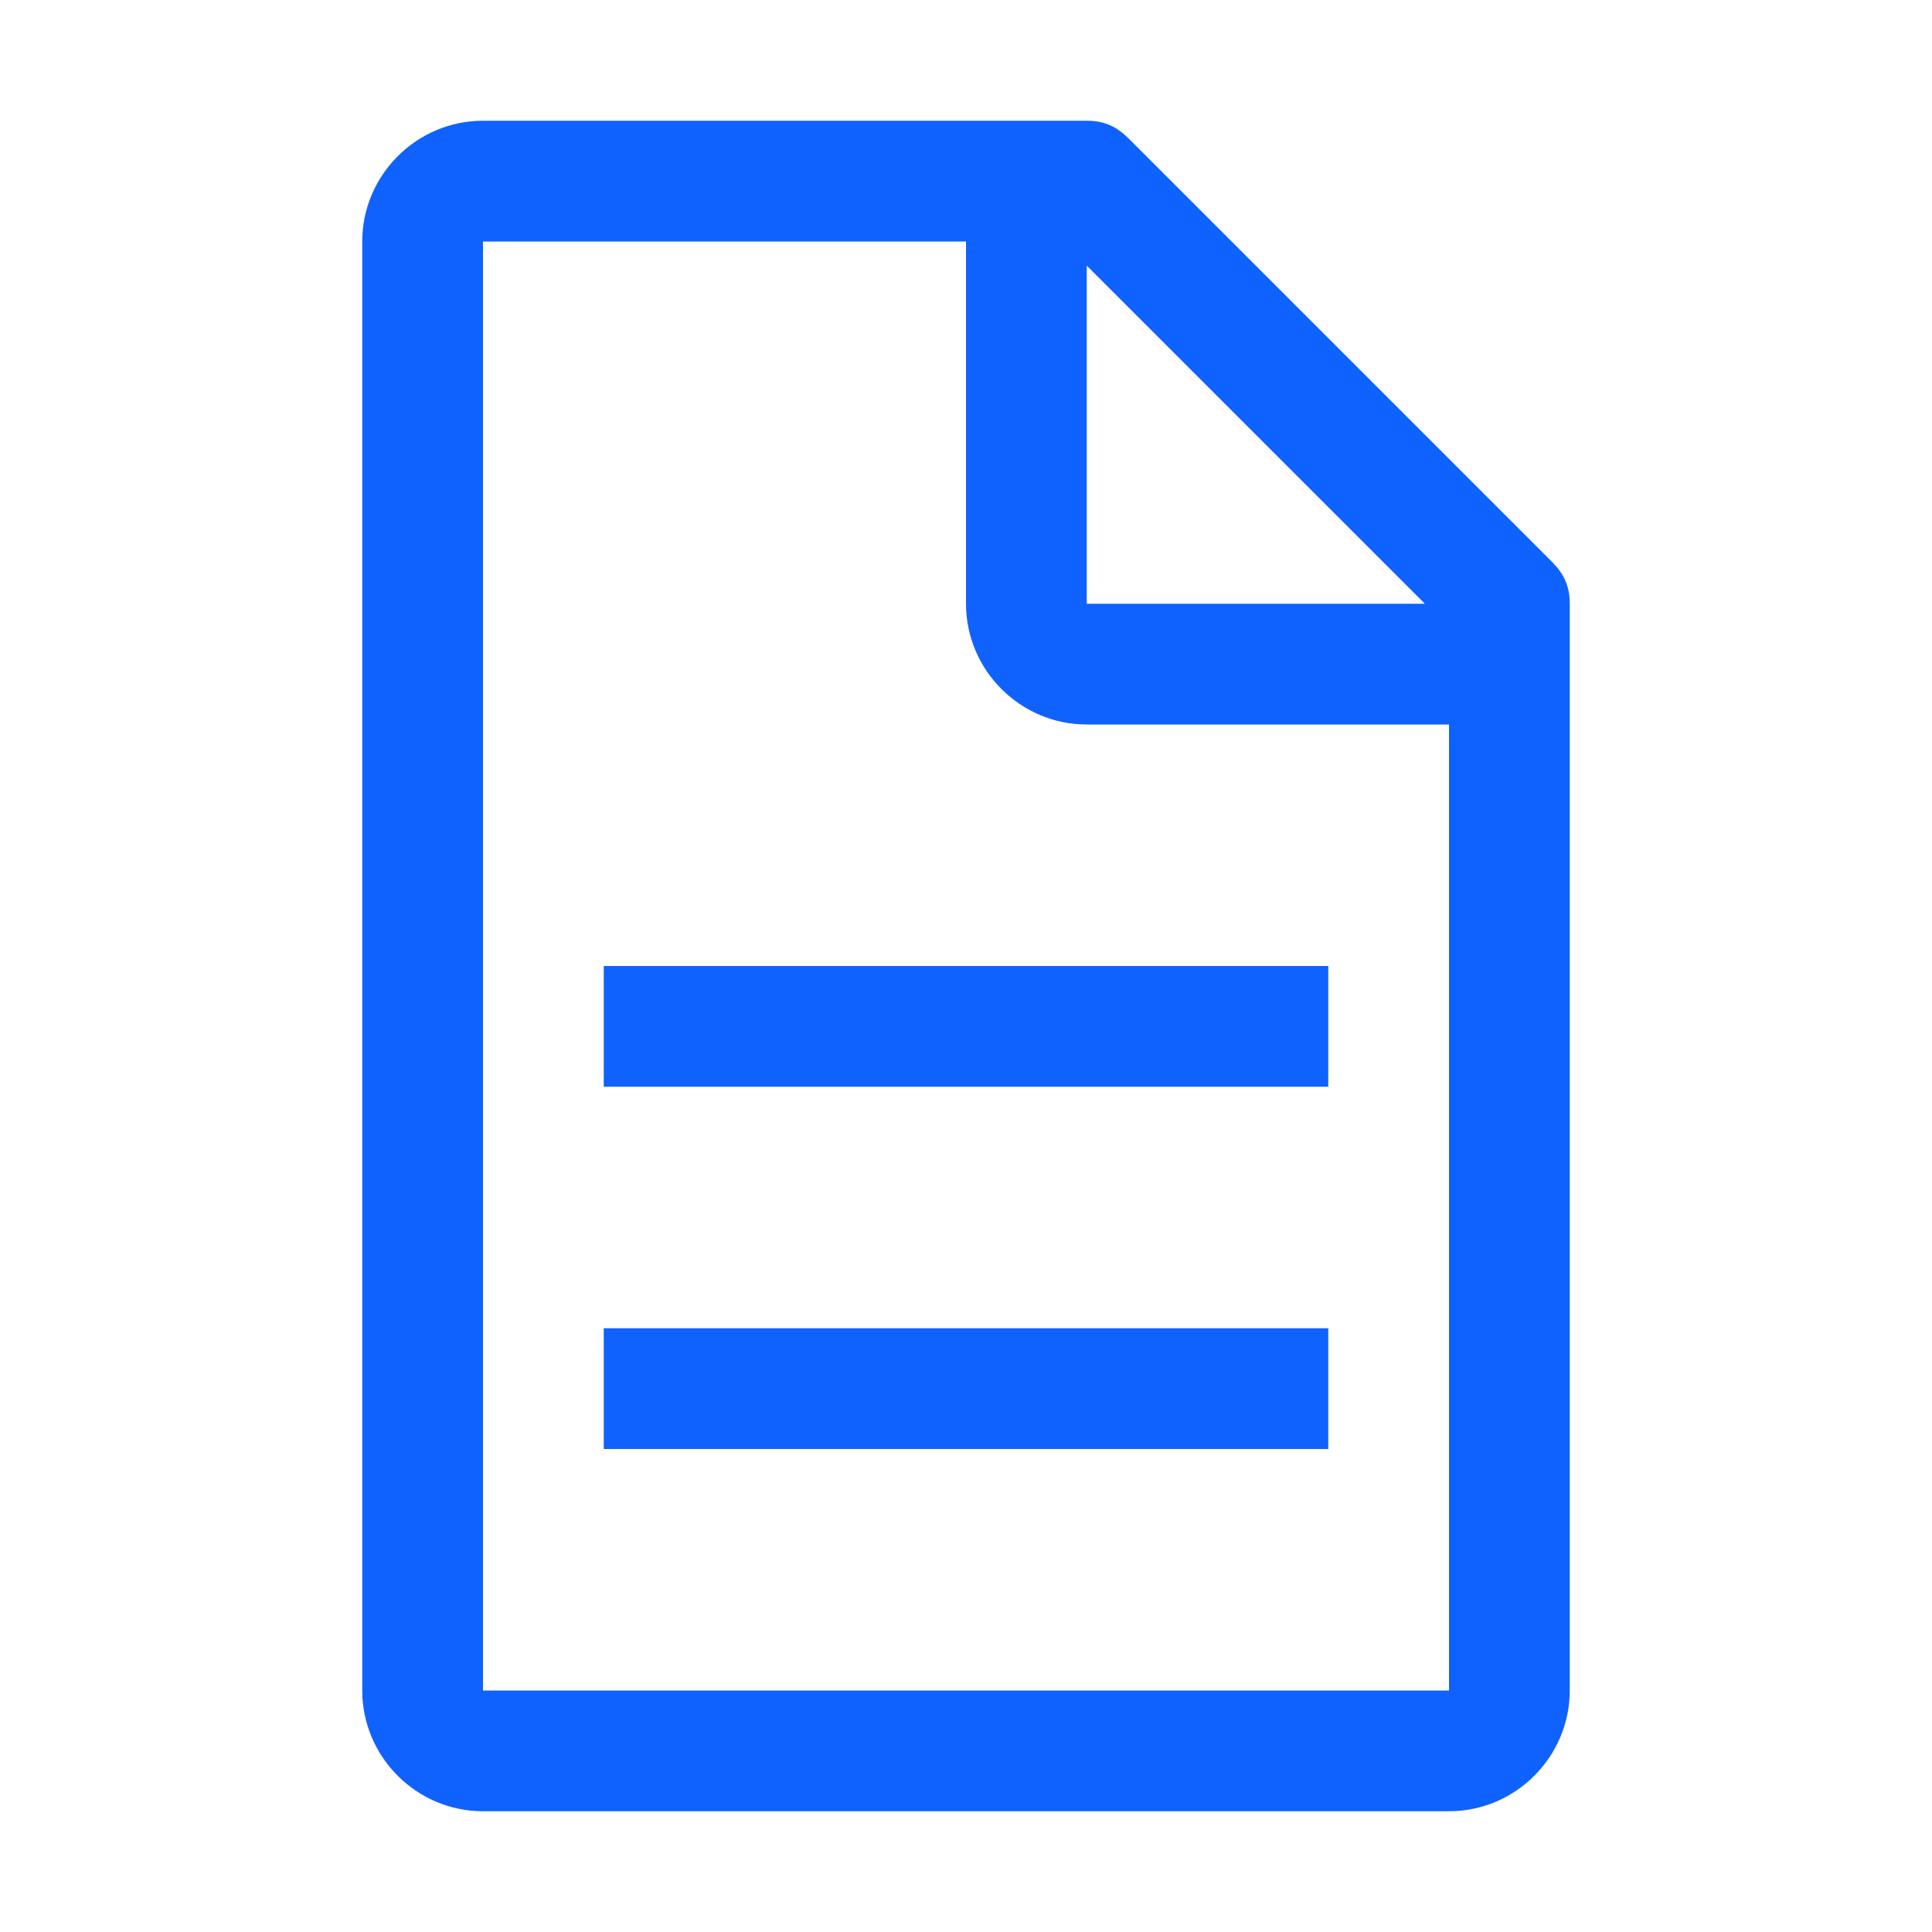
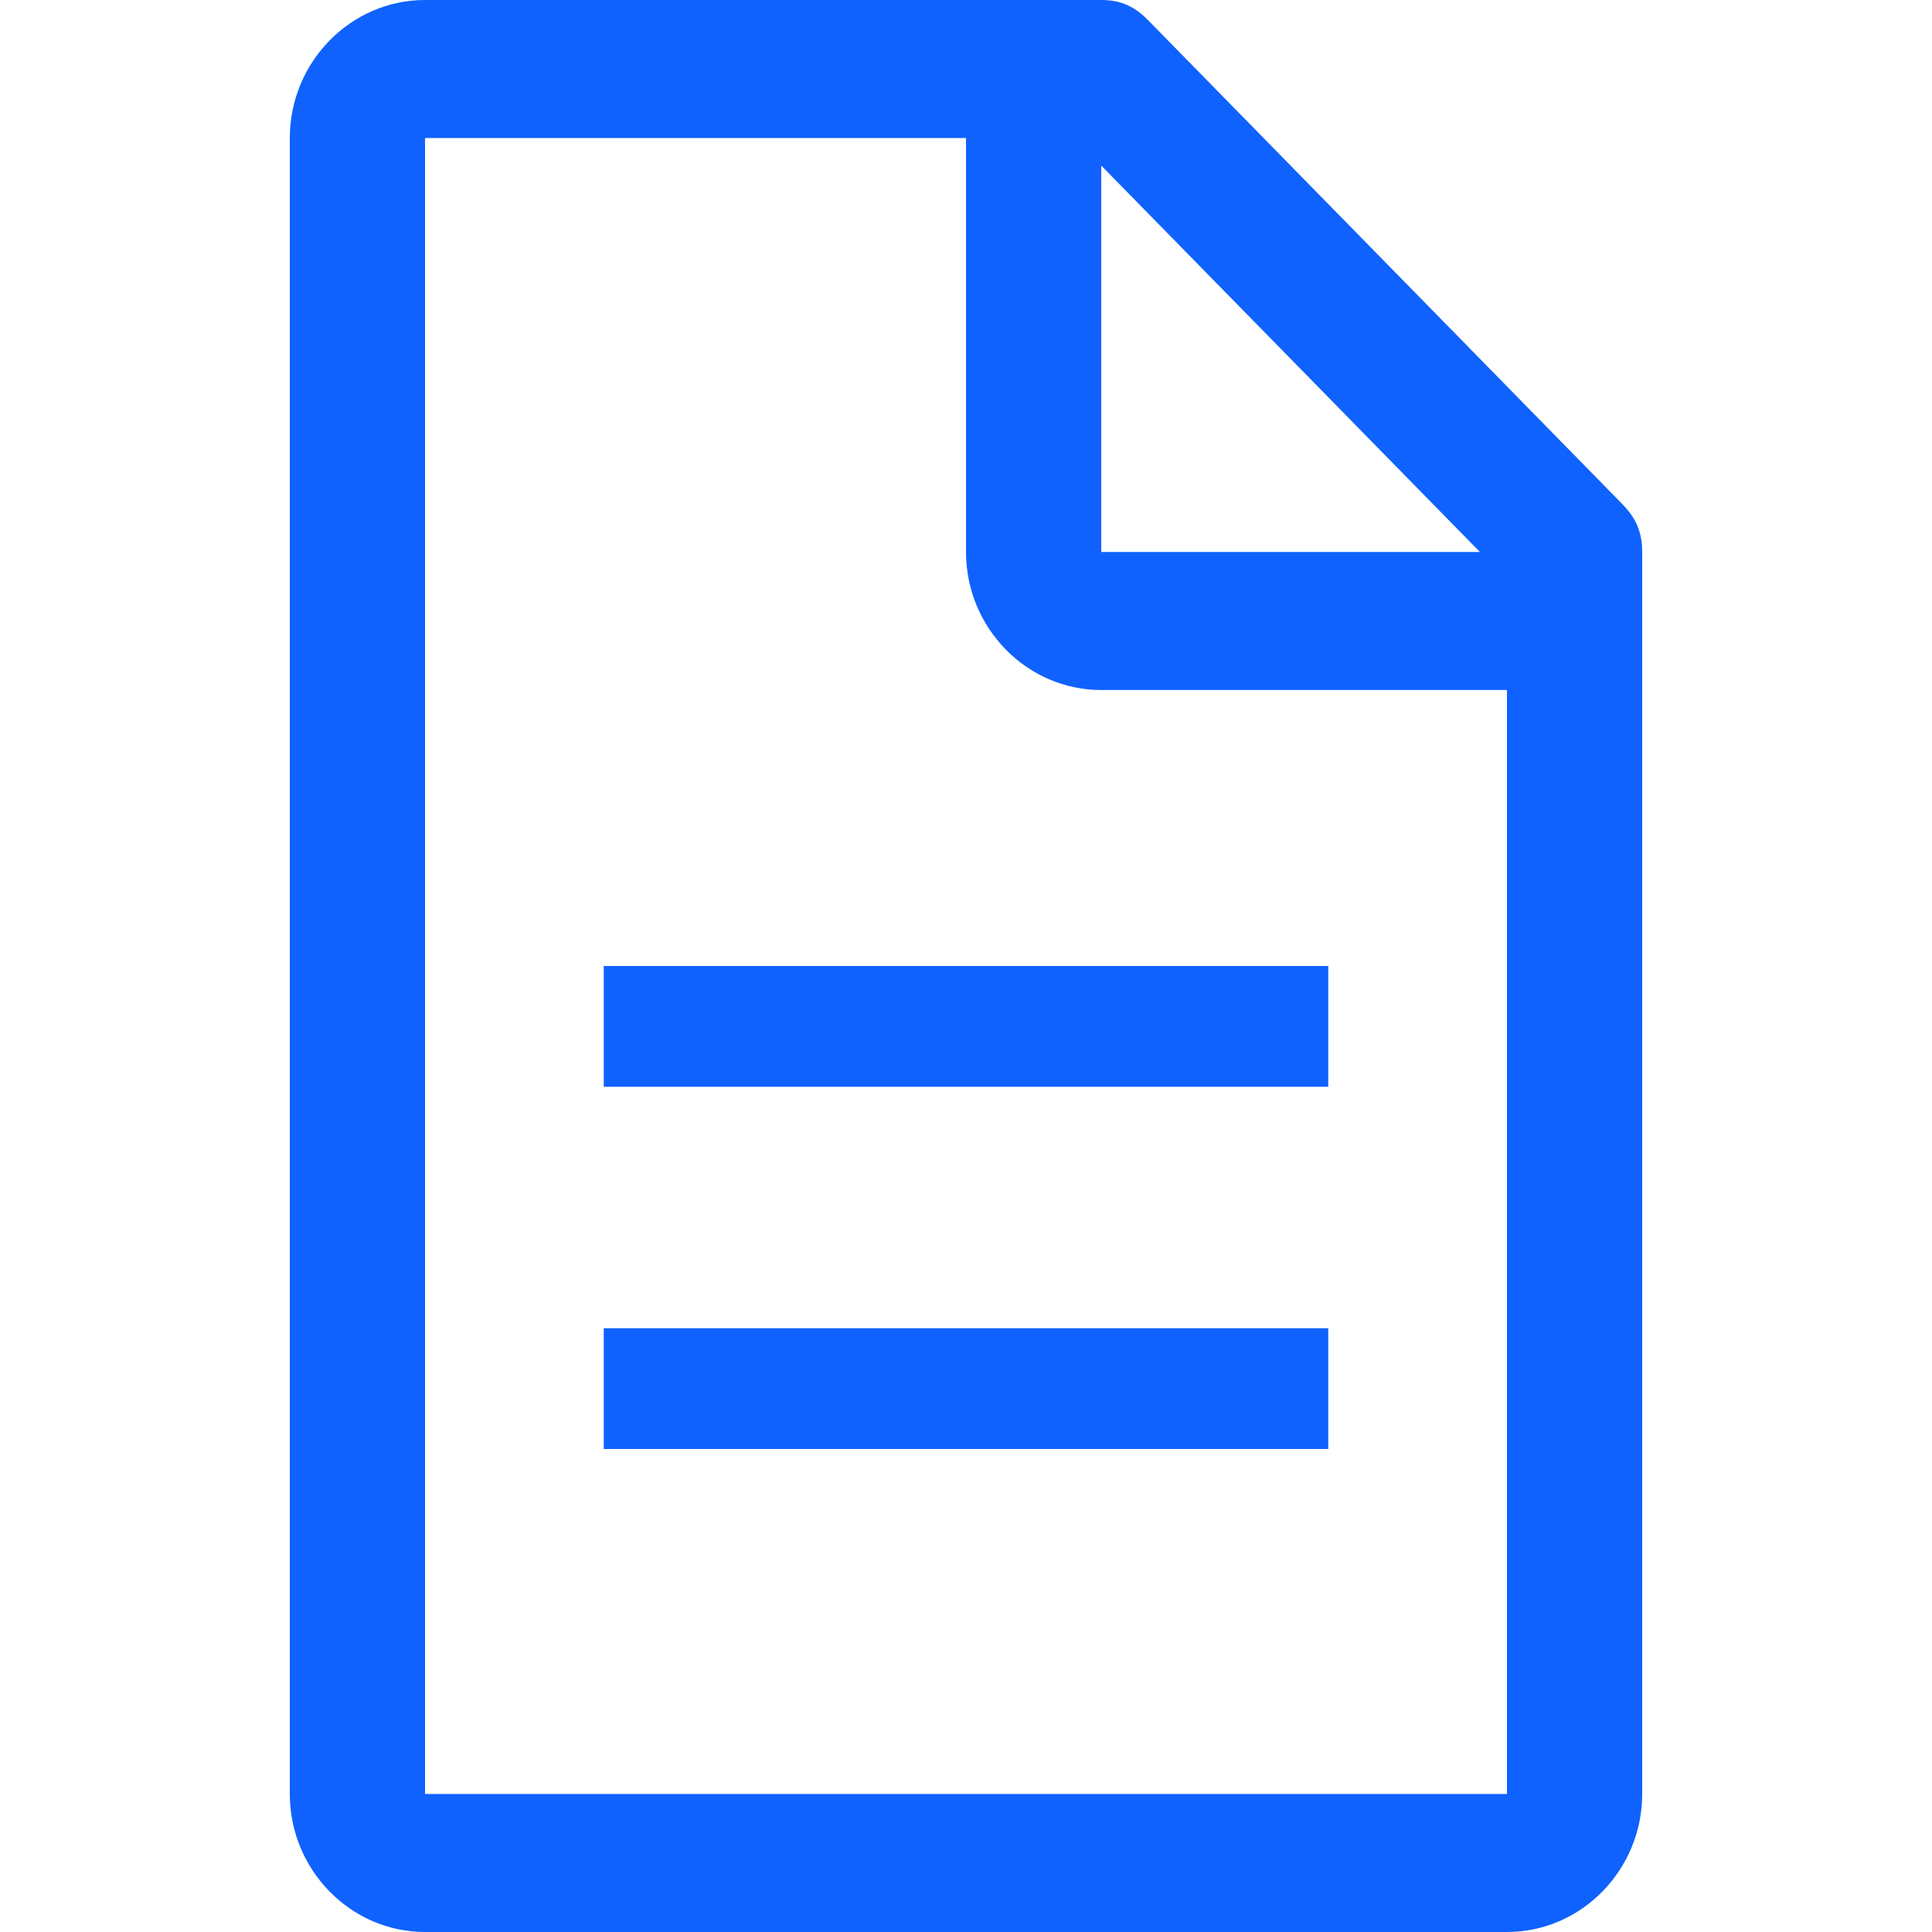
- <svg xmlns="http://www.w3.org/2000/svg" width="16" height="16" viewBox="0 0 16 16" fill="none">
-   <path d="M12.85 4.65L9.35 1.15C9.25 1.05 9.15 1 9 1H4C3.45 1 3 1.45 3 2V14C3 14.55 3.45 15 4 15H12C12.55 15 13 14.55 13 14V5C13 4.85 12.95 4.75 12.85 4.65ZM9 2.2L11.8 5H9V2.2ZM12 14H4V2H8V5C8 5.55 8.45 6 9 6H12V14Z" fill="#0F62FE" />
-   <path d="M5 11H11V12H5V11Z" fill="#0F62FE" />
-   <path d="M5 8H11V9H5V8Z" fill="#0F62FE" />
+ <svg xmlns="http://www.w3.org/2000/svg" width="20" height="20" viewBox="0 0 20 20" fill="none">
+   <path d="M16.79 5.214L11.89 0.214C11.75 0.071 11.61 0 11.4 0H4.4C3.63 0 3 0.643 3 1.429V18.571C3 19.357 3.63 20 4.4 20H15.6C16.37 20 17 19.357 17 18.571V5.714C17 5.5 16.93 5.357 16.79 5.214ZM11.4 1.714L15.32 5.714H11.4V1.714ZM15.6 18.571H4.4V1.429H10V5.714C10 6.5 10.63 7.143 11.4 7.143H15.6V18.571Z" fill="#0F62FE" />
+   <path d="M6.25 13.75H13.75V15H6.25V13.75Z" fill="#0F62FE" />
+   <path d="M6.25 10H13.75V11.25H6.25V10Z" fill="#0F62FE" />
</svg>
